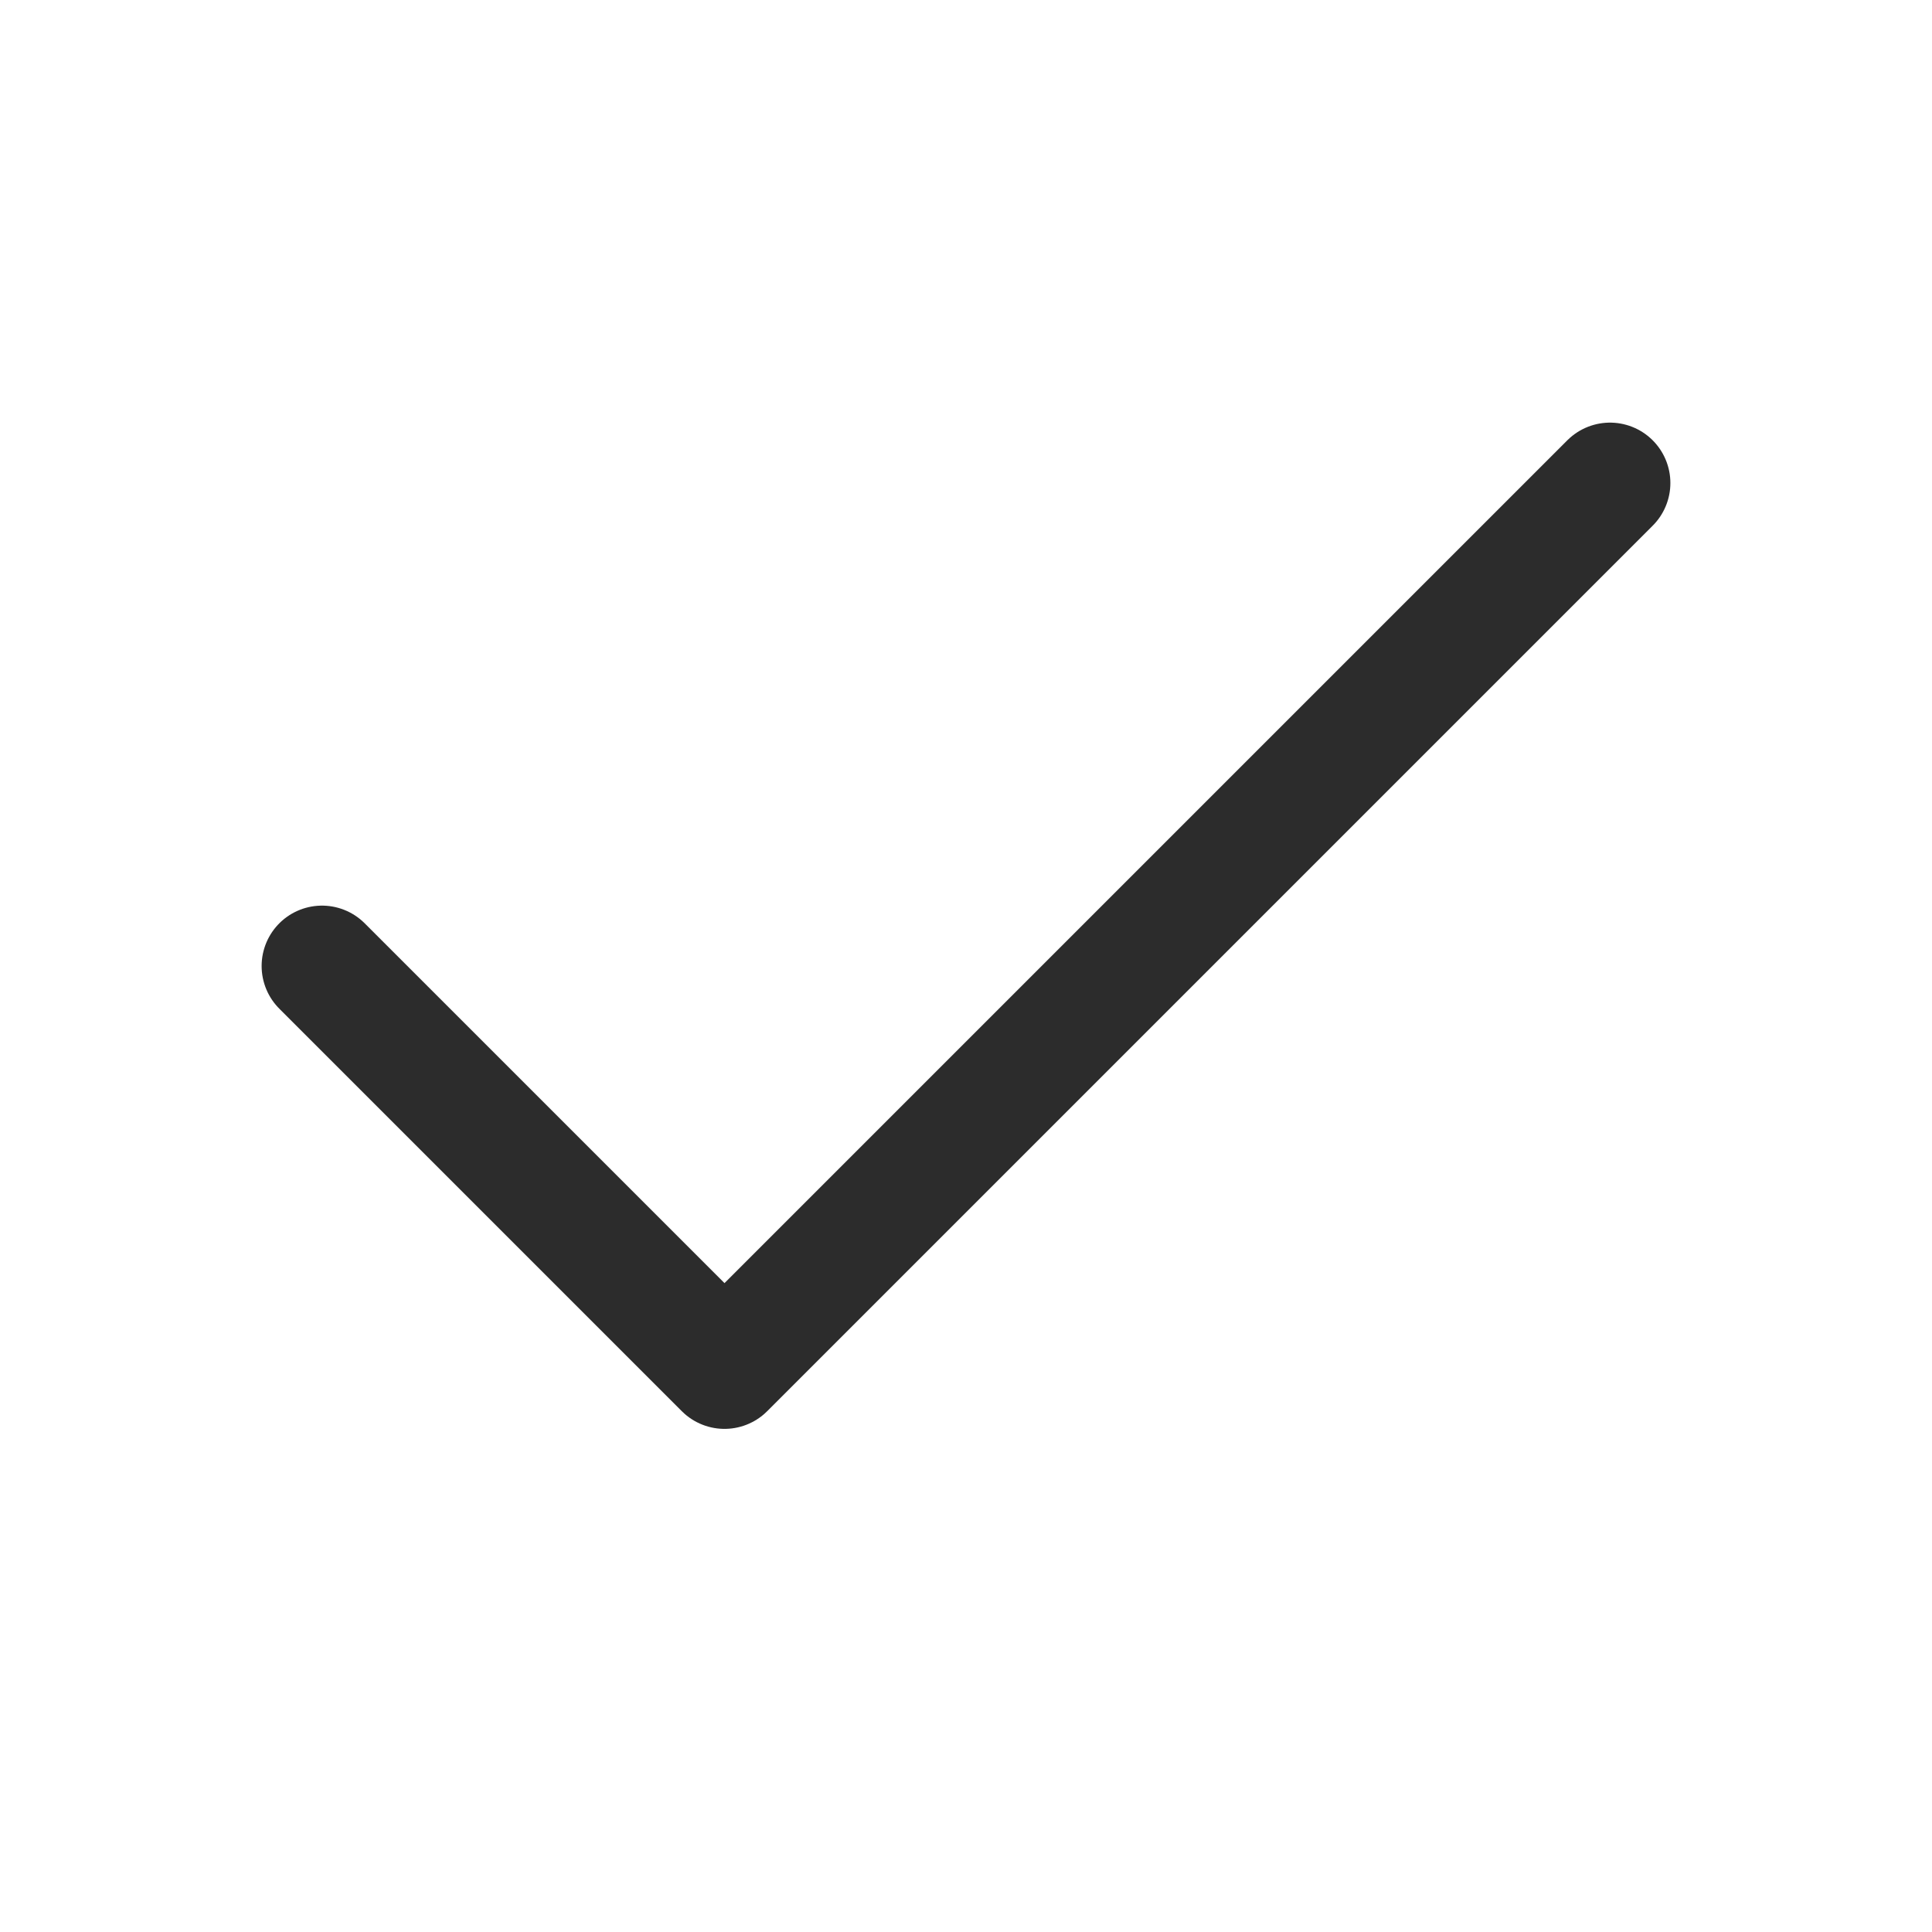
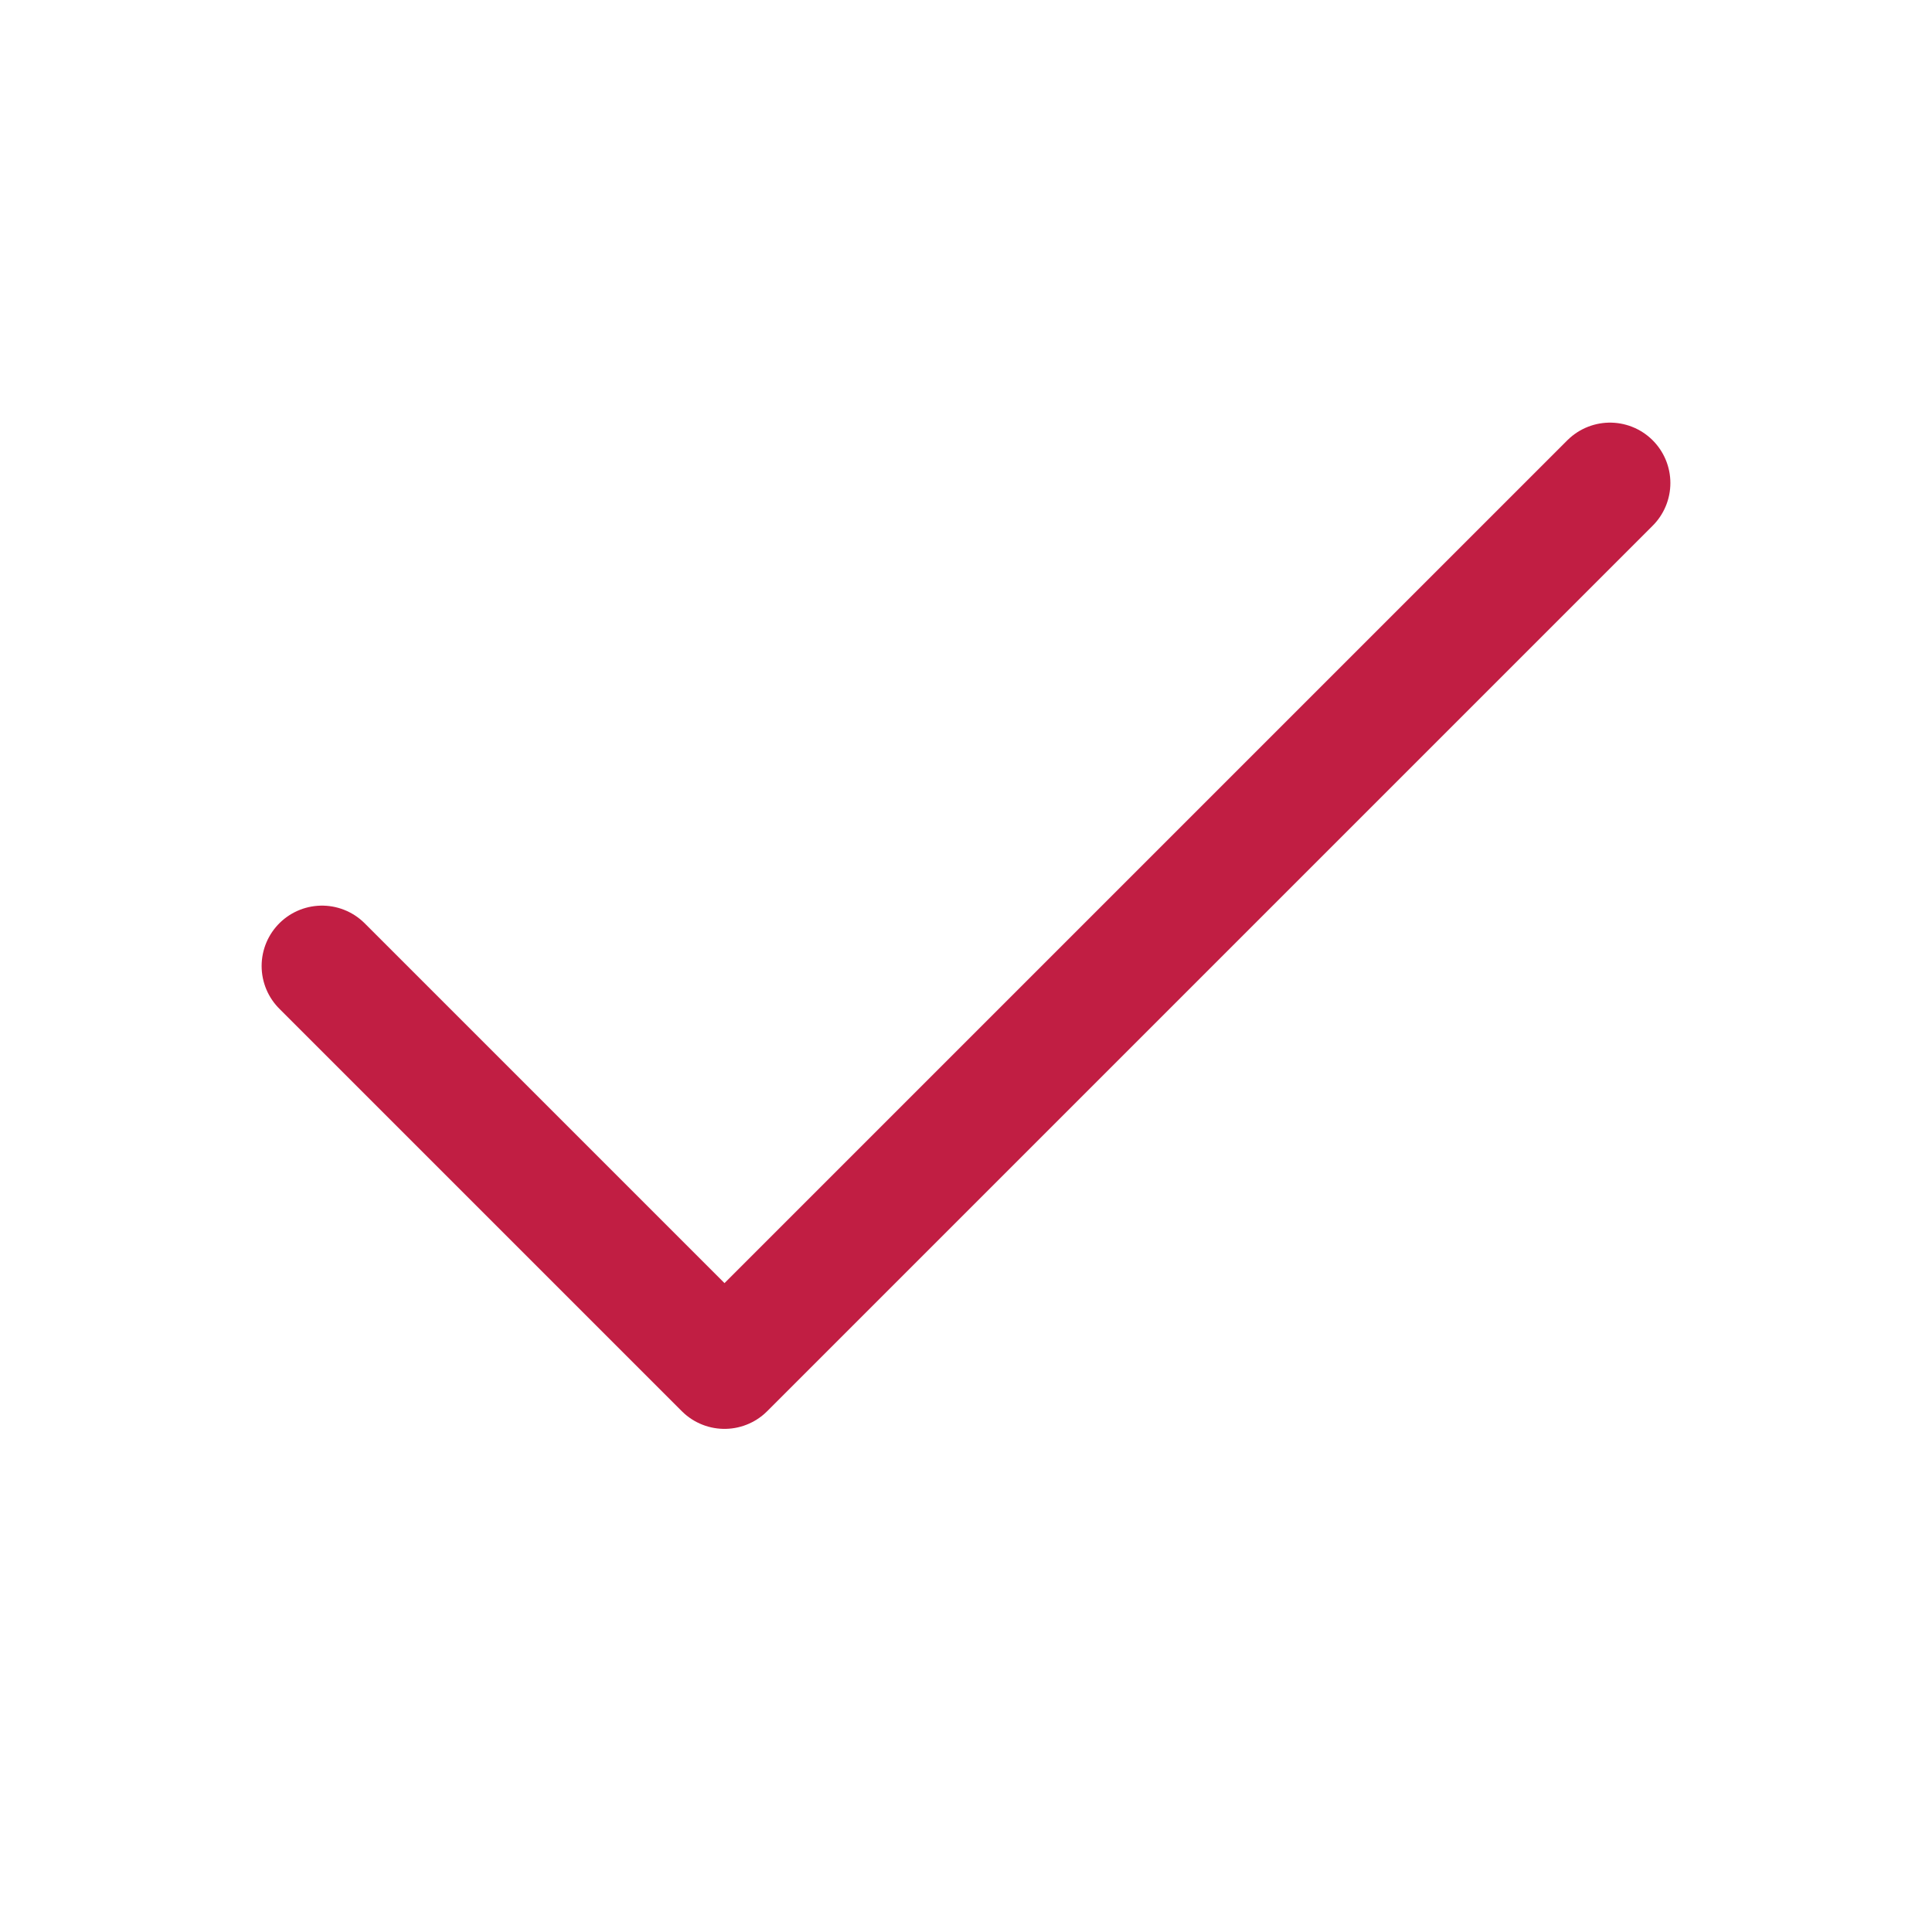
<svg xmlns="http://www.w3.org/2000/svg" width="24" height="24" viewBox="0 0 24 24" fill="none">
-   <path d="M20 6L9 17L4 12" stroke="#2C2C2C" stroke-width="1.5" stroke-linecap="round" stroke-linejoin="round" />
+   <path d="M20 6L9 17L4 12" stroke="#C11E43" stroke-width="1.5" stroke-linecap="round" stroke-linejoin="round" />
</svg>
